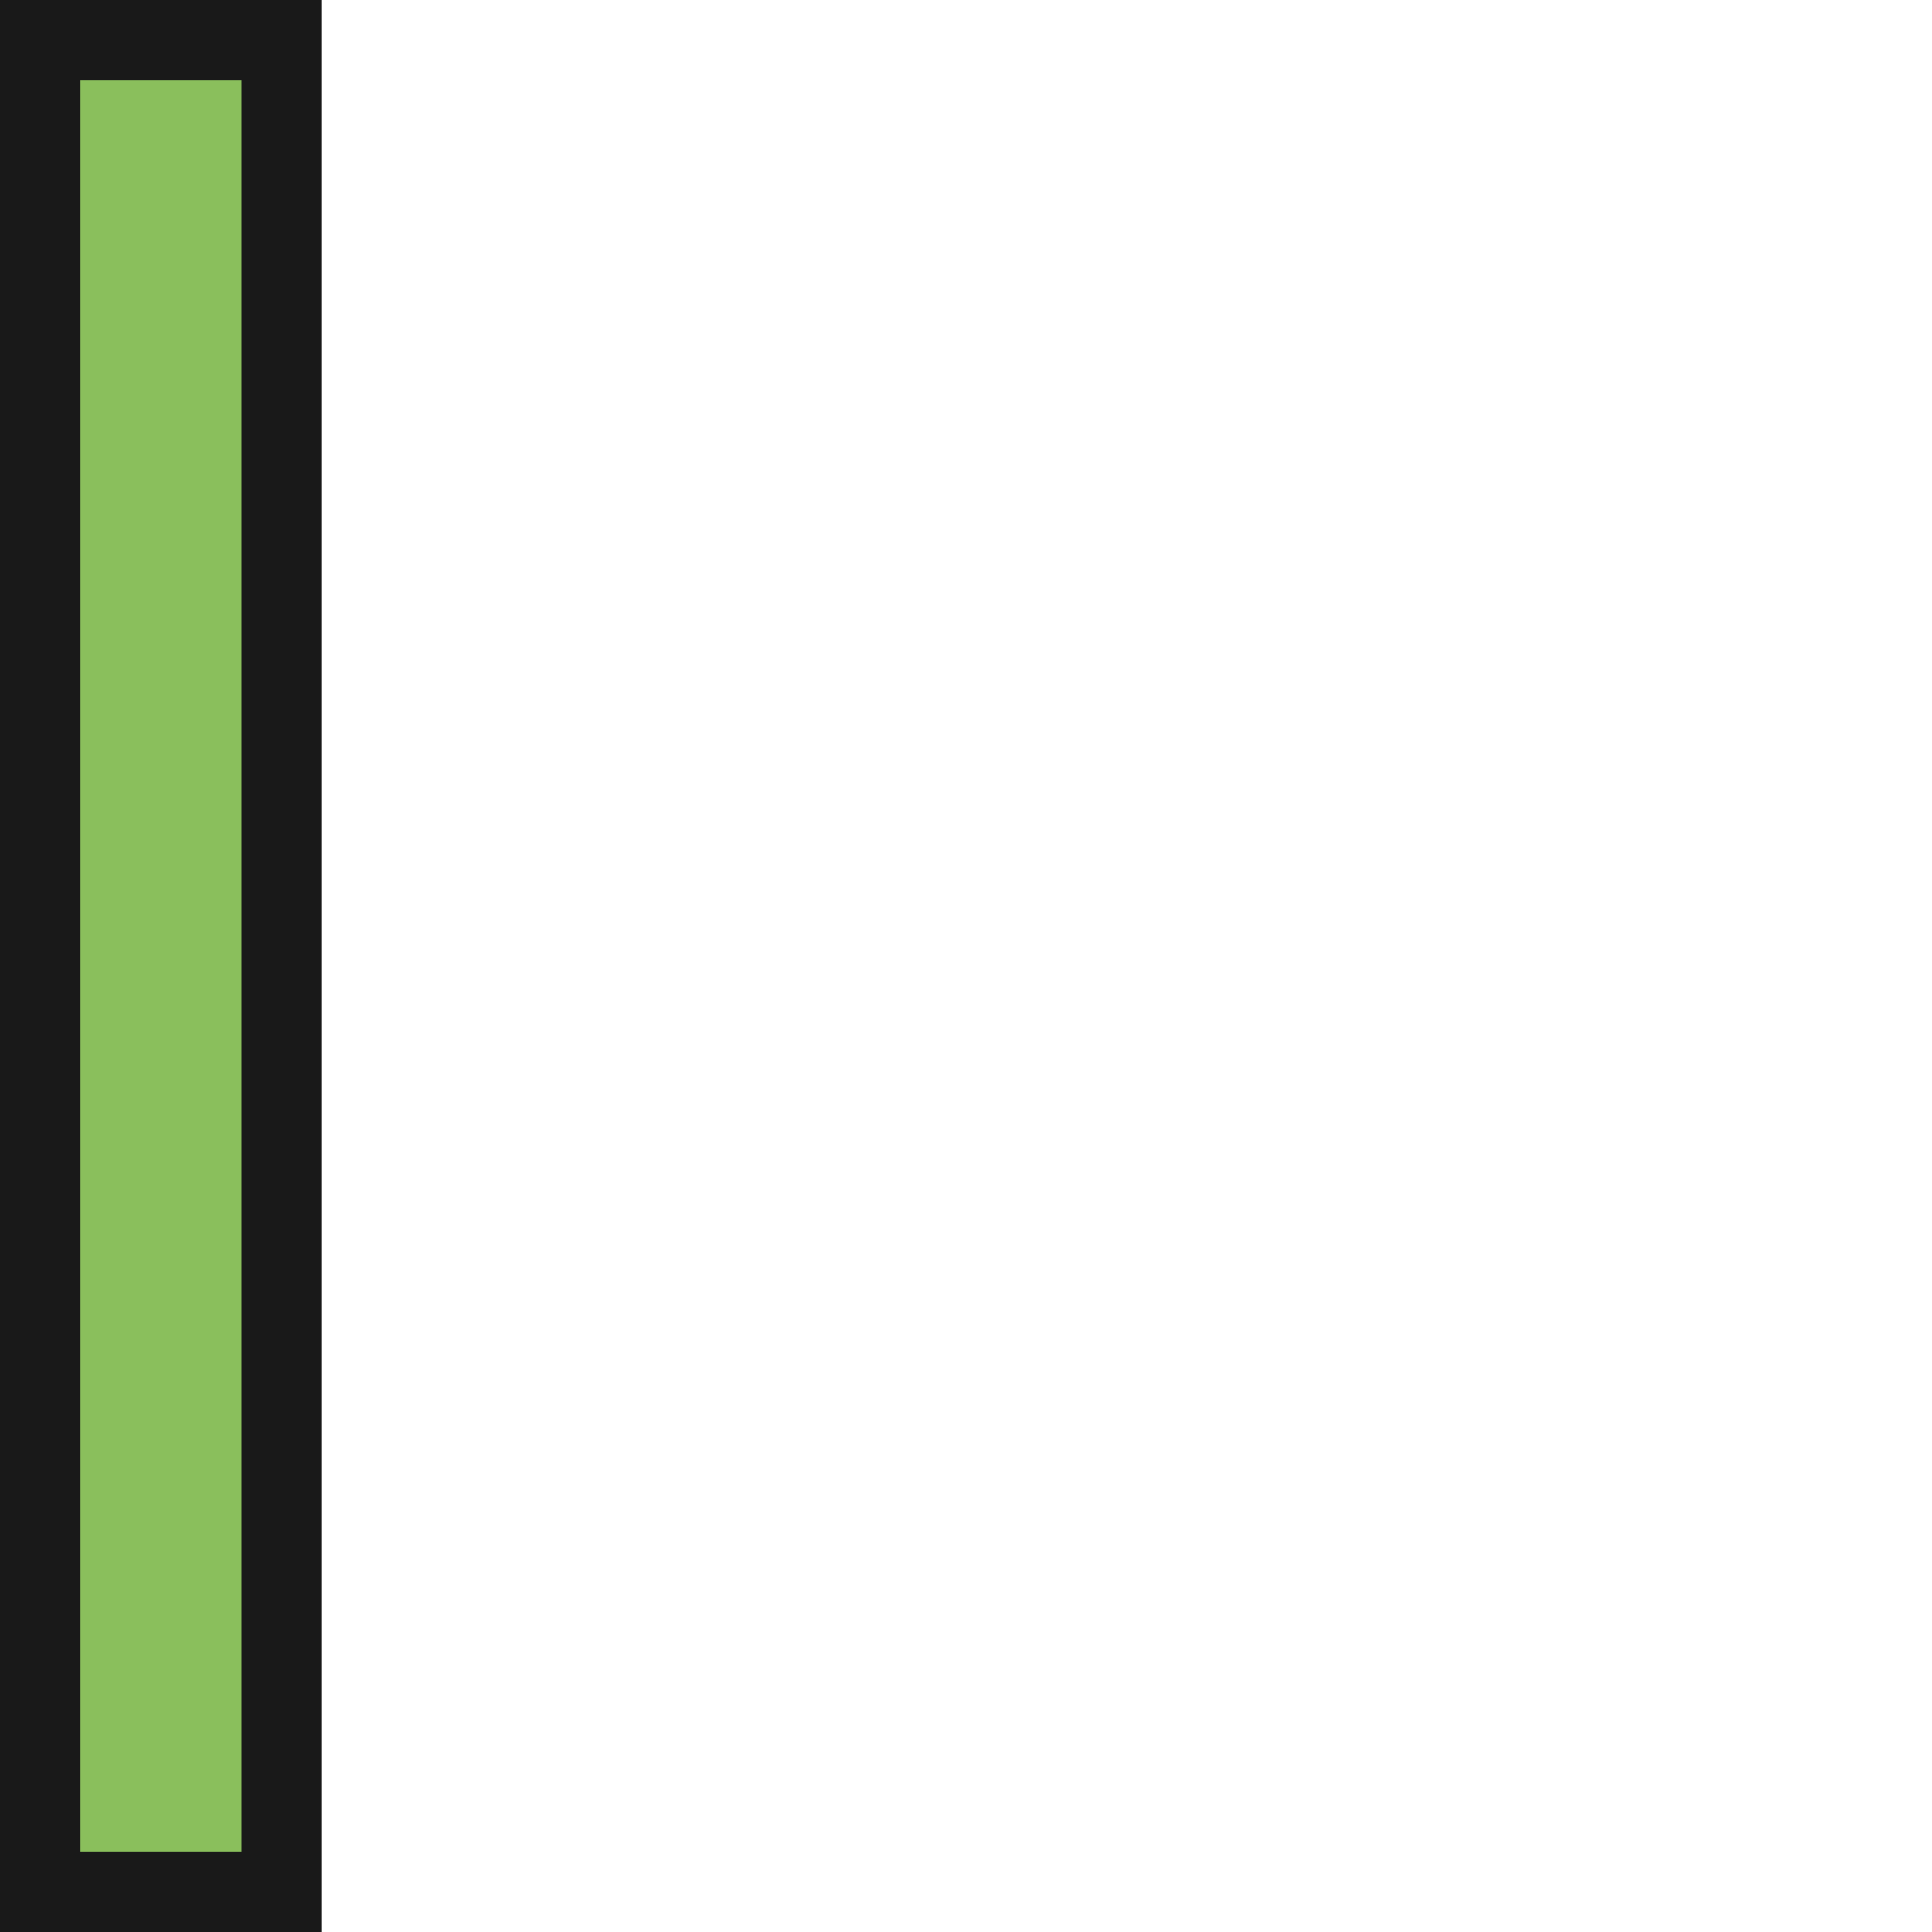
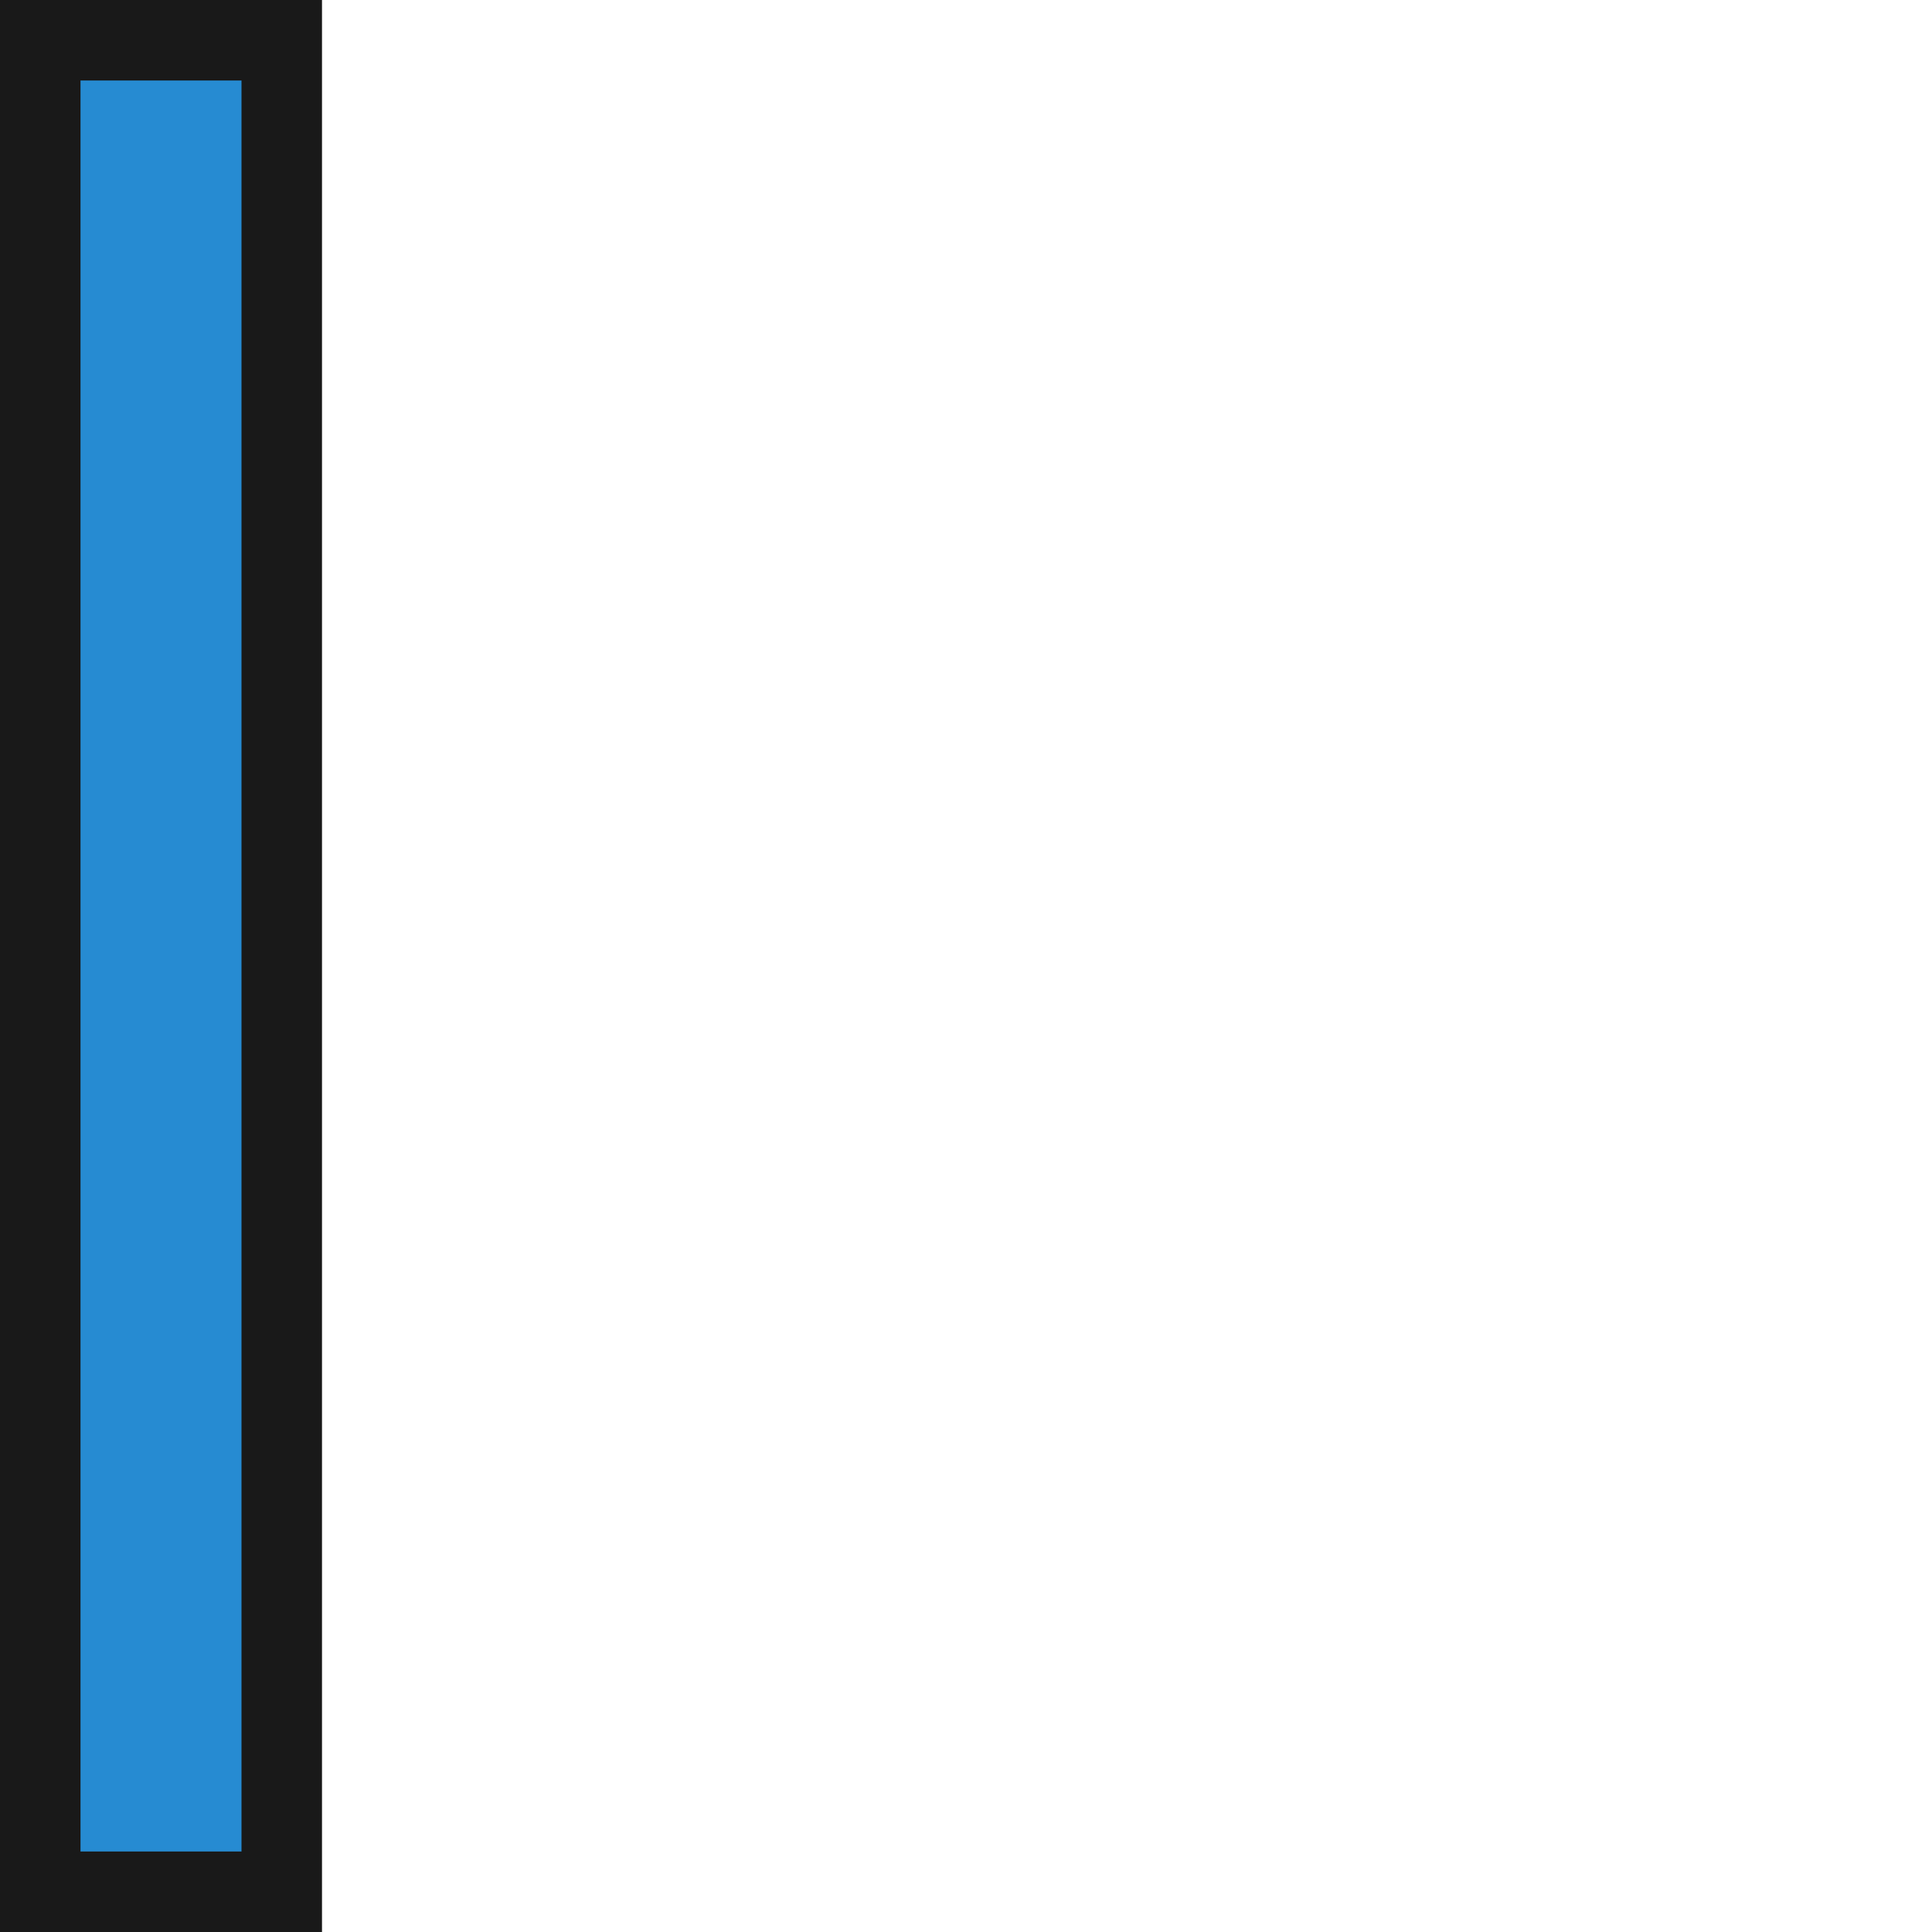
<svg xmlns="http://www.w3.org/2000/svg" width="24" height="24" id="svg11300" version="1.0" style="display:inline;enable-background:new">
  <defs id="defs3" />
  <g style="display:inline" id="layer1" transform="translate(0,-276)">
    <rect style="opacity:0.9;fill:#000000;fill-opacity:1;stroke:none" id="rect4366" width="4" height="24" x="-4" y="-300" transform="scale(-1,-1)" />
-     <rect style="fill:#8abf5c;fill-opacity:1" id="rect2997" width="2" height="22" x="1" y="277" />
+     <rect style="fill:#268bd2;fill-opacity:1" id="rect2997" width="2" height="22" x="1" y="277" />
  </g>
</svg>
